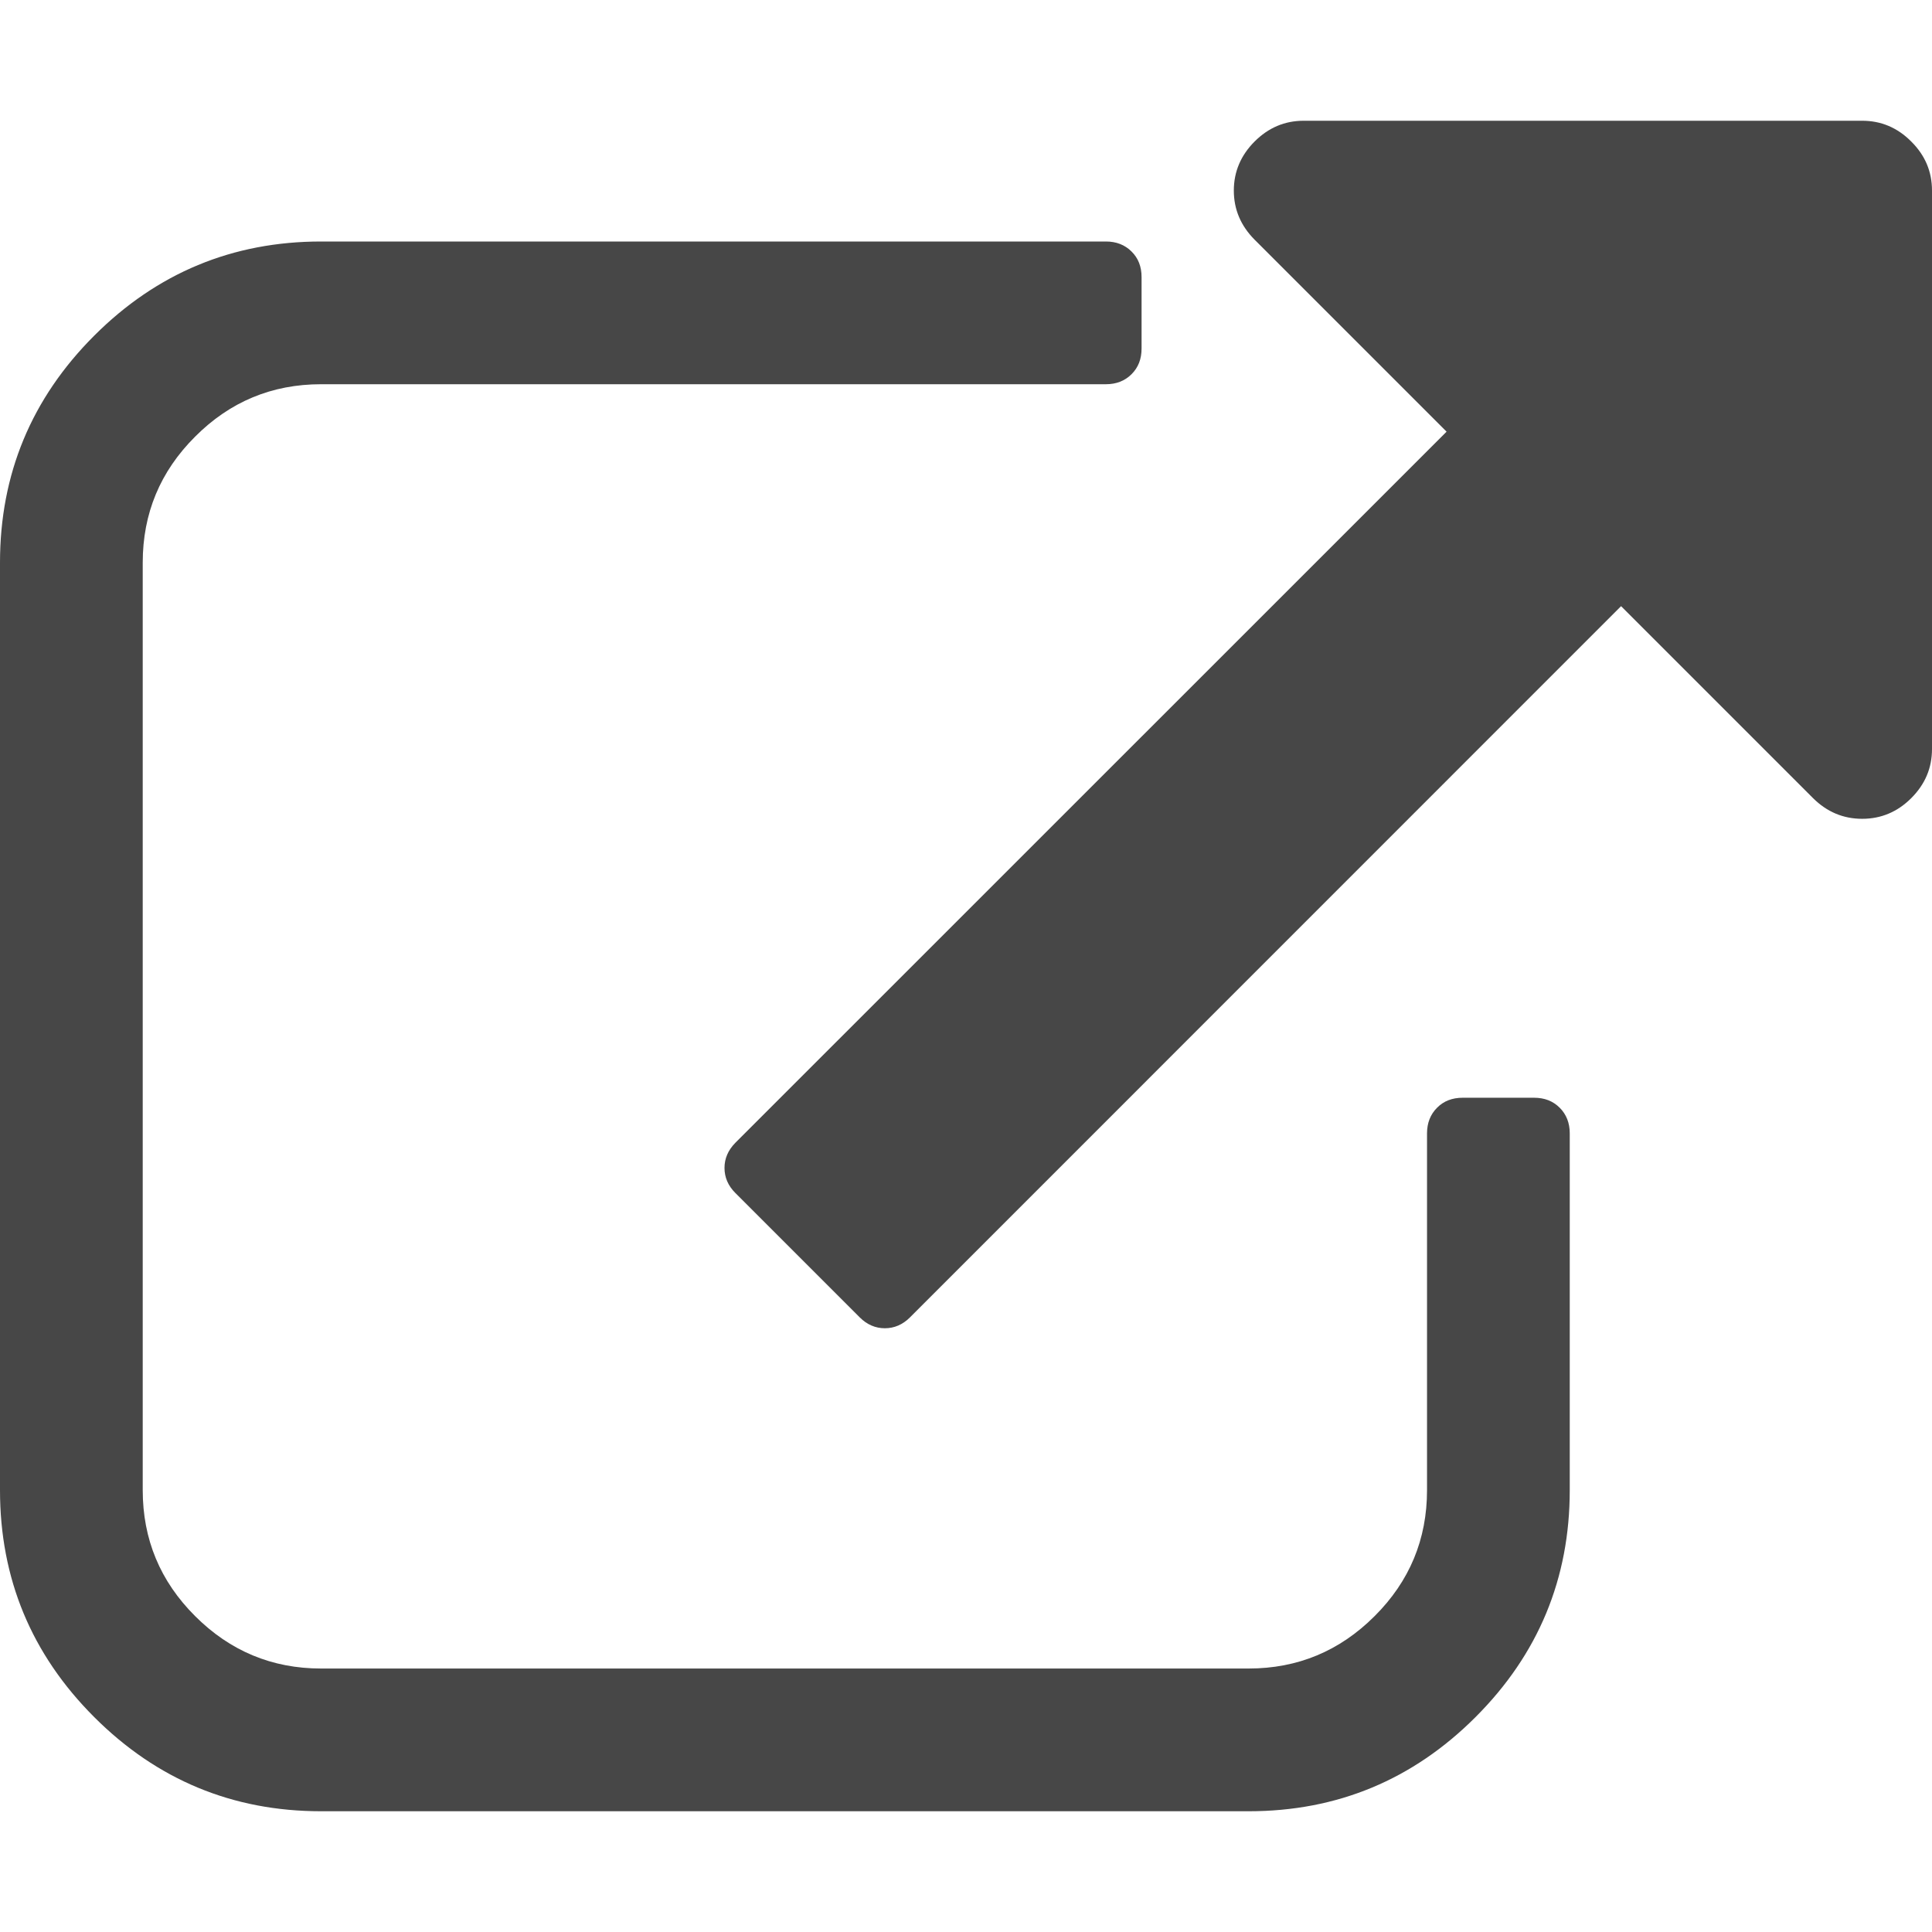
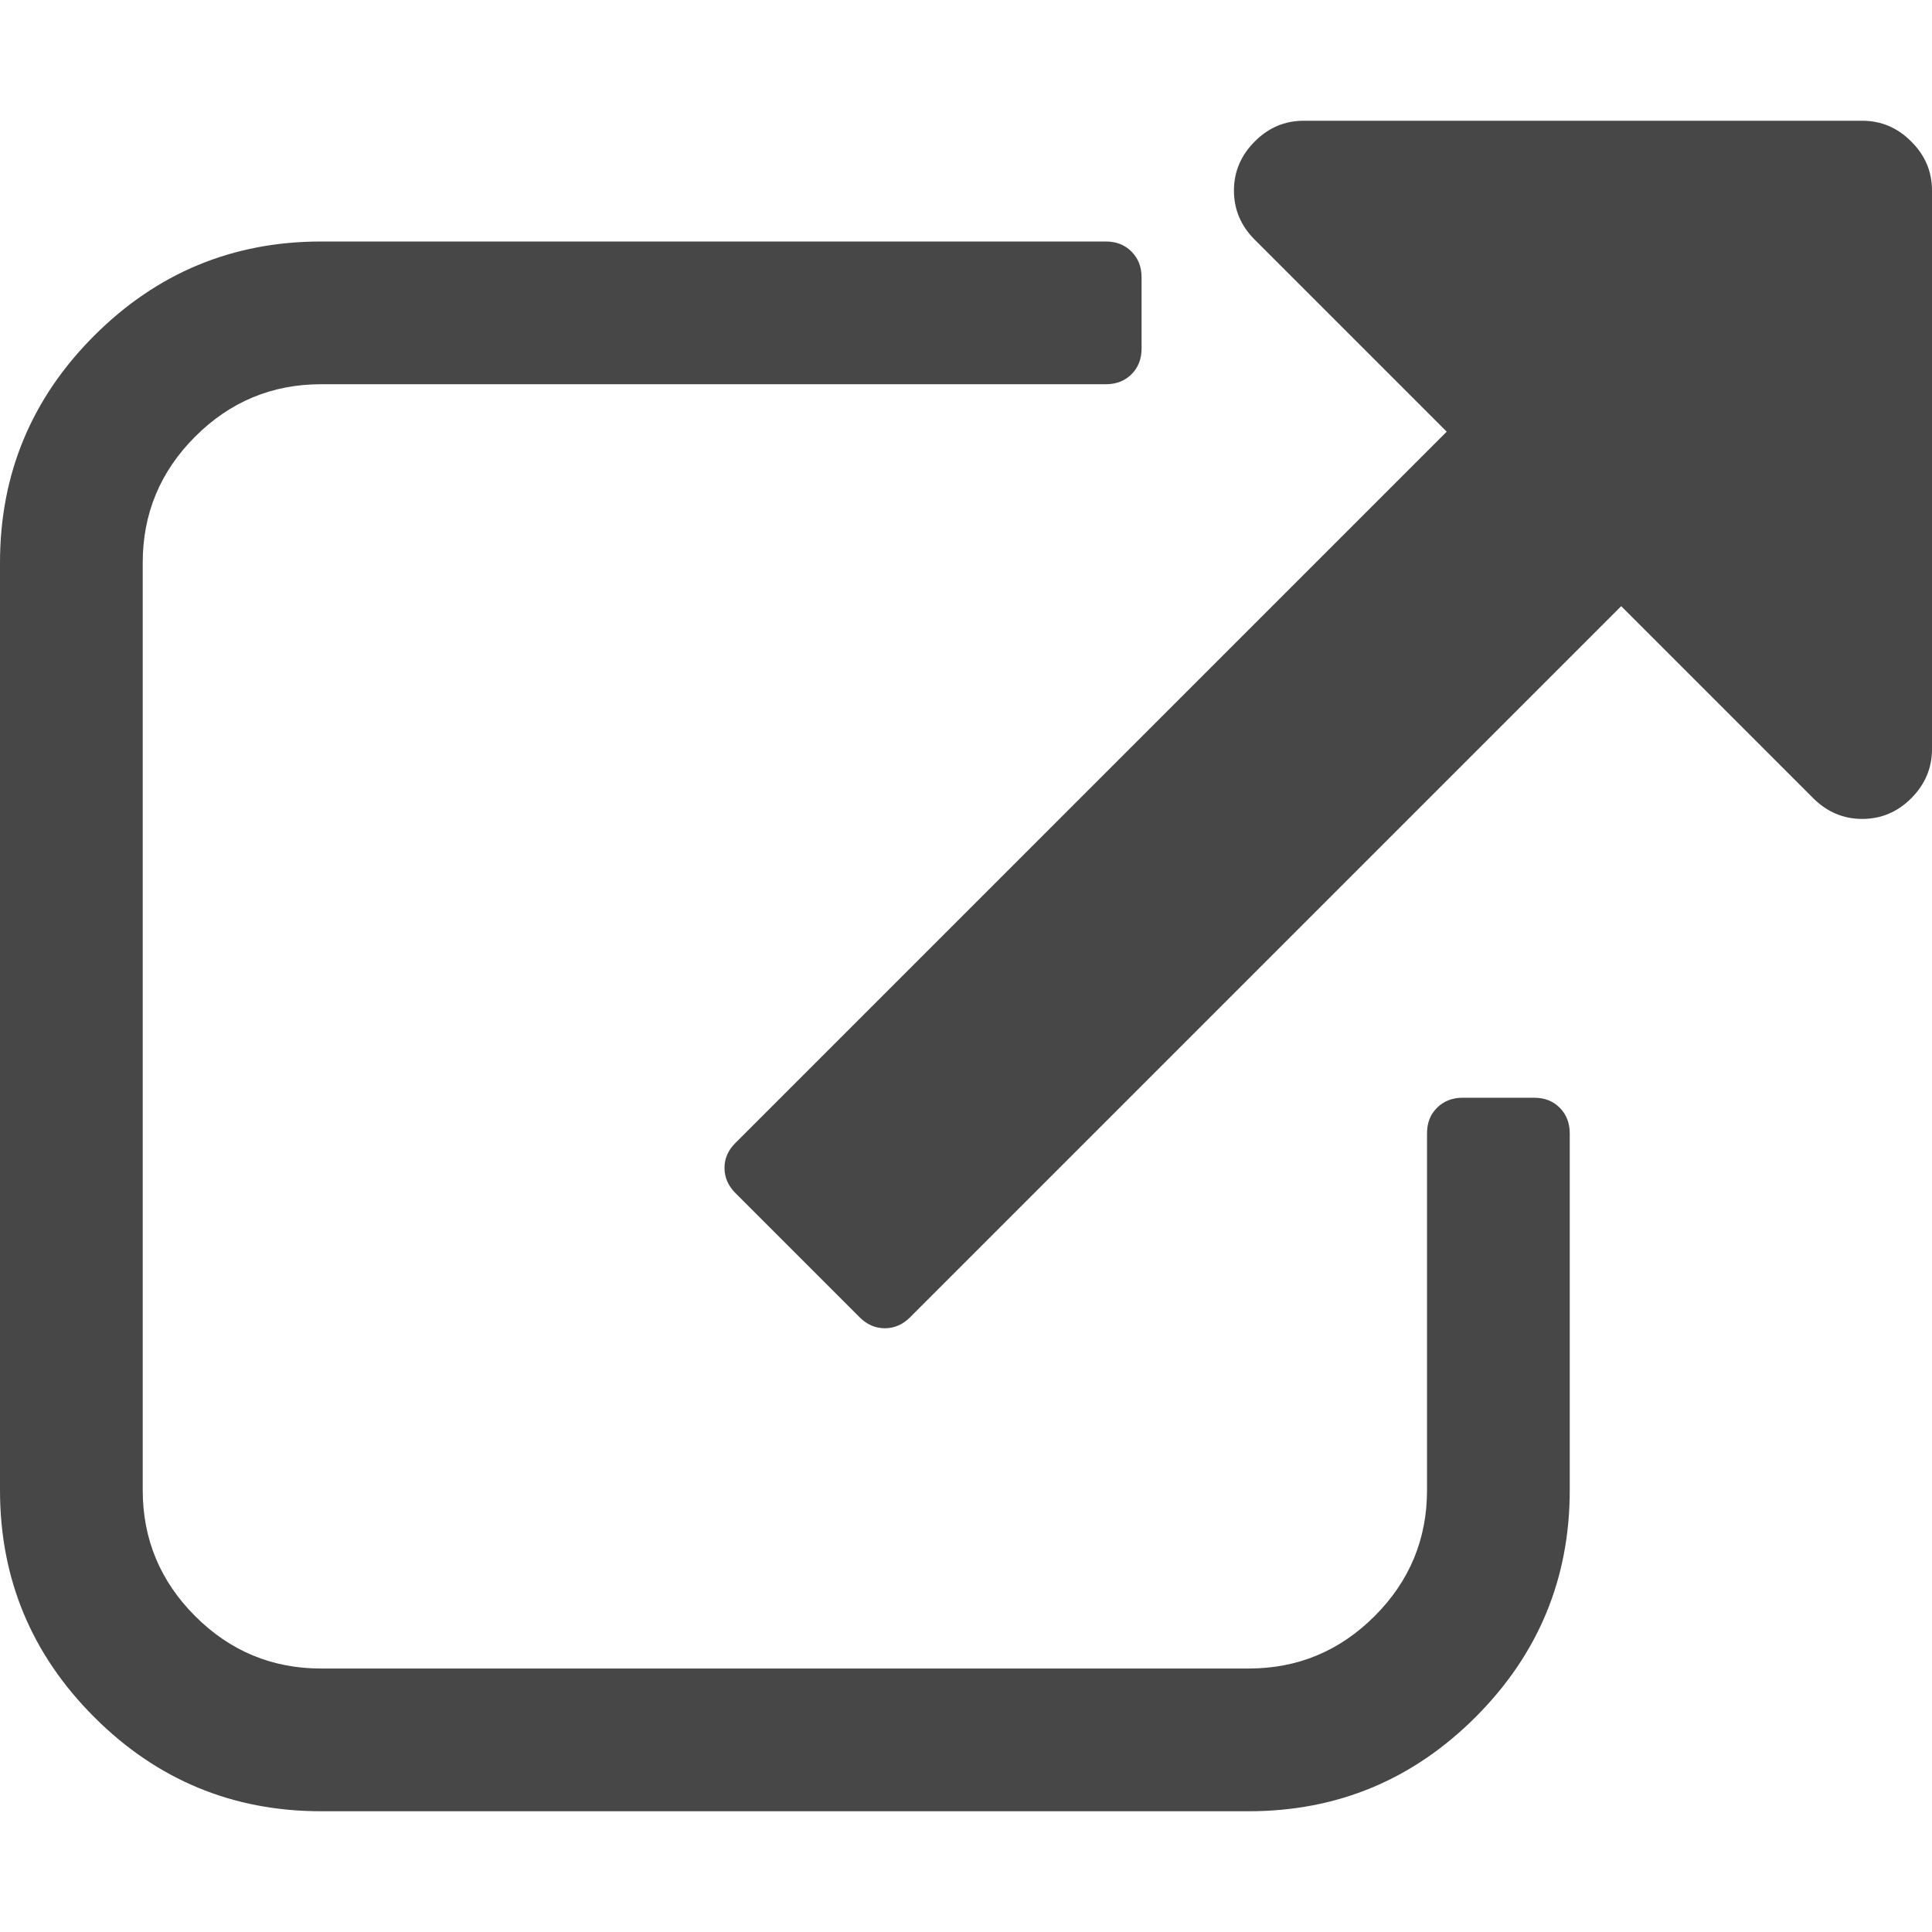
- <svg xmlns="http://www.w3.org/2000/svg" width="16px" height="16px" viewBox="0 0 16 16" version="1.1">
-   <g id="Artboard" stroke="none" stroke-width="1" fill="none" fill-rule="evenodd">
-     <g id="sign" transform="translate(0, 1)" fill="#474747" fill-rule="nonzero">
-       <path d="M12.704,8.091 L12.114,8.091 C12.027,8.091 11.956,8.118 11.901,8.174 C11.846,8.229 11.818,8.3 11.818,8.386 L11.818,11.341 C11.818,11.747 11.674,12.095 11.384,12.384 C11.095,12.673 10.747,12.818 10.341,12.818 L2.659,12.818 C2.253,12.818 1.905,12.673 1.616,12.384 C1.326,12.095 1.182,11.747 1.182,11.341 L1.182,3.659 C1.182,3.253 1.326,2.905 1.616,2.616 C1.905,2.326 2.253,2.182 2.659,2.182 L9.159,2.182 C9.245,2.182 9.316,2.154 9.371,2.099 C9.427,2.043 9.454,1.973 9.454,1.886 L9.454,1.295 C9.454,1.209 9.427,1.138 9.371,1.083 C9.316,1.028 9.245,1 9.159,1 L2.659,1 C1.927,1 1.3,1.26 0.78,1.78 C0.26,2.3 0,2.927 0,3.659 L0,11.341 C0,12.073 0.26,12.7 0.78,13.22 C1.3,13.74 1.927,14 2.659,14 L10.341,14 C11.073,14 11.7,13.74 12.22,13.22 C12.74,12.7 13,12.073 13,11.341 L13,8.386 C13,8.3 12.972,8.229 12.917,8.174 C12.861,8.118 12.791,8.091 12.704,8.091 Z" id="Path" />
-       <path d="M15.828,0.172 C15.714,0.057 15.578,0 15.422,0 L10.797,0 C10.64,0 10.505,0.057 10.39,0.172 C10.276,0.286 10.218,0.422 10.218,0.578 C10.218,0.735 10.276,0.87 10.39,0.985 L11.98,2.575 L6.09,8.464 C6.03,8.525 6,8.594 6,8.672 C6,8.751 6.03,8.82 6.09,8.88 L7.12,9.91 C7.18,9.97 7.25,10 7.328,10 C7.406,10 7.476,9.97 7.536,9.91 L13.425,4.02 L15.015,5.61 C15.13,5.724 15.265,5.781 15.422,5.781 C15.578,5.781 15.714,5.724 15.828,5.61 C15.943,5.495 16,5.36 16,5.203 L16,0.578 C16,0.421 15.943,0.286 15.828,0.172 Z" id="Path" />
-     </g>
+ <svg xmlns="http://www.w3.org/2000/svg" viewBox="0 0 16 16">
+   <defs />
+   <g fill="#474747" fill-rule="nonzero">
+     <path d="M12.704 9.091h-.591c-.086 0-.157.028-.212.083-.056.055-.083.126-.083.212v2.955c0 .406-.145.754-.434 1.043-.289.289-.637.434-1.043.434H2.659c-.406 0-.754-.145-1.043-.434-.289-.289-.434-.637-.434-1.043V4.659c0-.406.145-.754.434-1.043.289-.289.637-.434 1.043-.434h6.5c.086 0 .157-.028.212-.083.055-.055.083-.126.083-.212v-.591c0-.086-.028-.157-.083-.212C9.316 2.028 9.245 2 9.159 2H2.659c-.732 0-1.359.26-1.879.78C.26 3.3 0 3.927 0 4.659v7.682c0 .732.26 1.359.78 1.879C1.3 14.74 1.927 15 2.659 15h7.682c.732 0 1.359-.26 1.879-.78C12.74 13.7 13 13.073 13 12.341V9.386c0-.086-.028-.157-.083-.212-.055-.056-.126-.083-.212-.083z" />
+     <path d="M15.828 1.172C15.714 1.057 15.578 1 15.422 1h-4.625c-.157 0-.292.057-.406.172-.114.114-.172.25-.172.406s.057.292.172.407l1.59 1.59-5.89 5.89C6.03 9.525 6 9.594 6 9.672c0 .078.03.148.09.208l1.03 1.03C7.18 10.97 7.25 11 7.328 11c.078 0 .148-.03.208-.09l5.89-5.89 1.59 1.59c.114.114.25.172.406.172.157 0 .292-.057.407-.172C15.943 6.495 16 6.36 16 6.203V1.578c0-.157-.057-.292-.172-.406z" />
  </g>
</svg>
